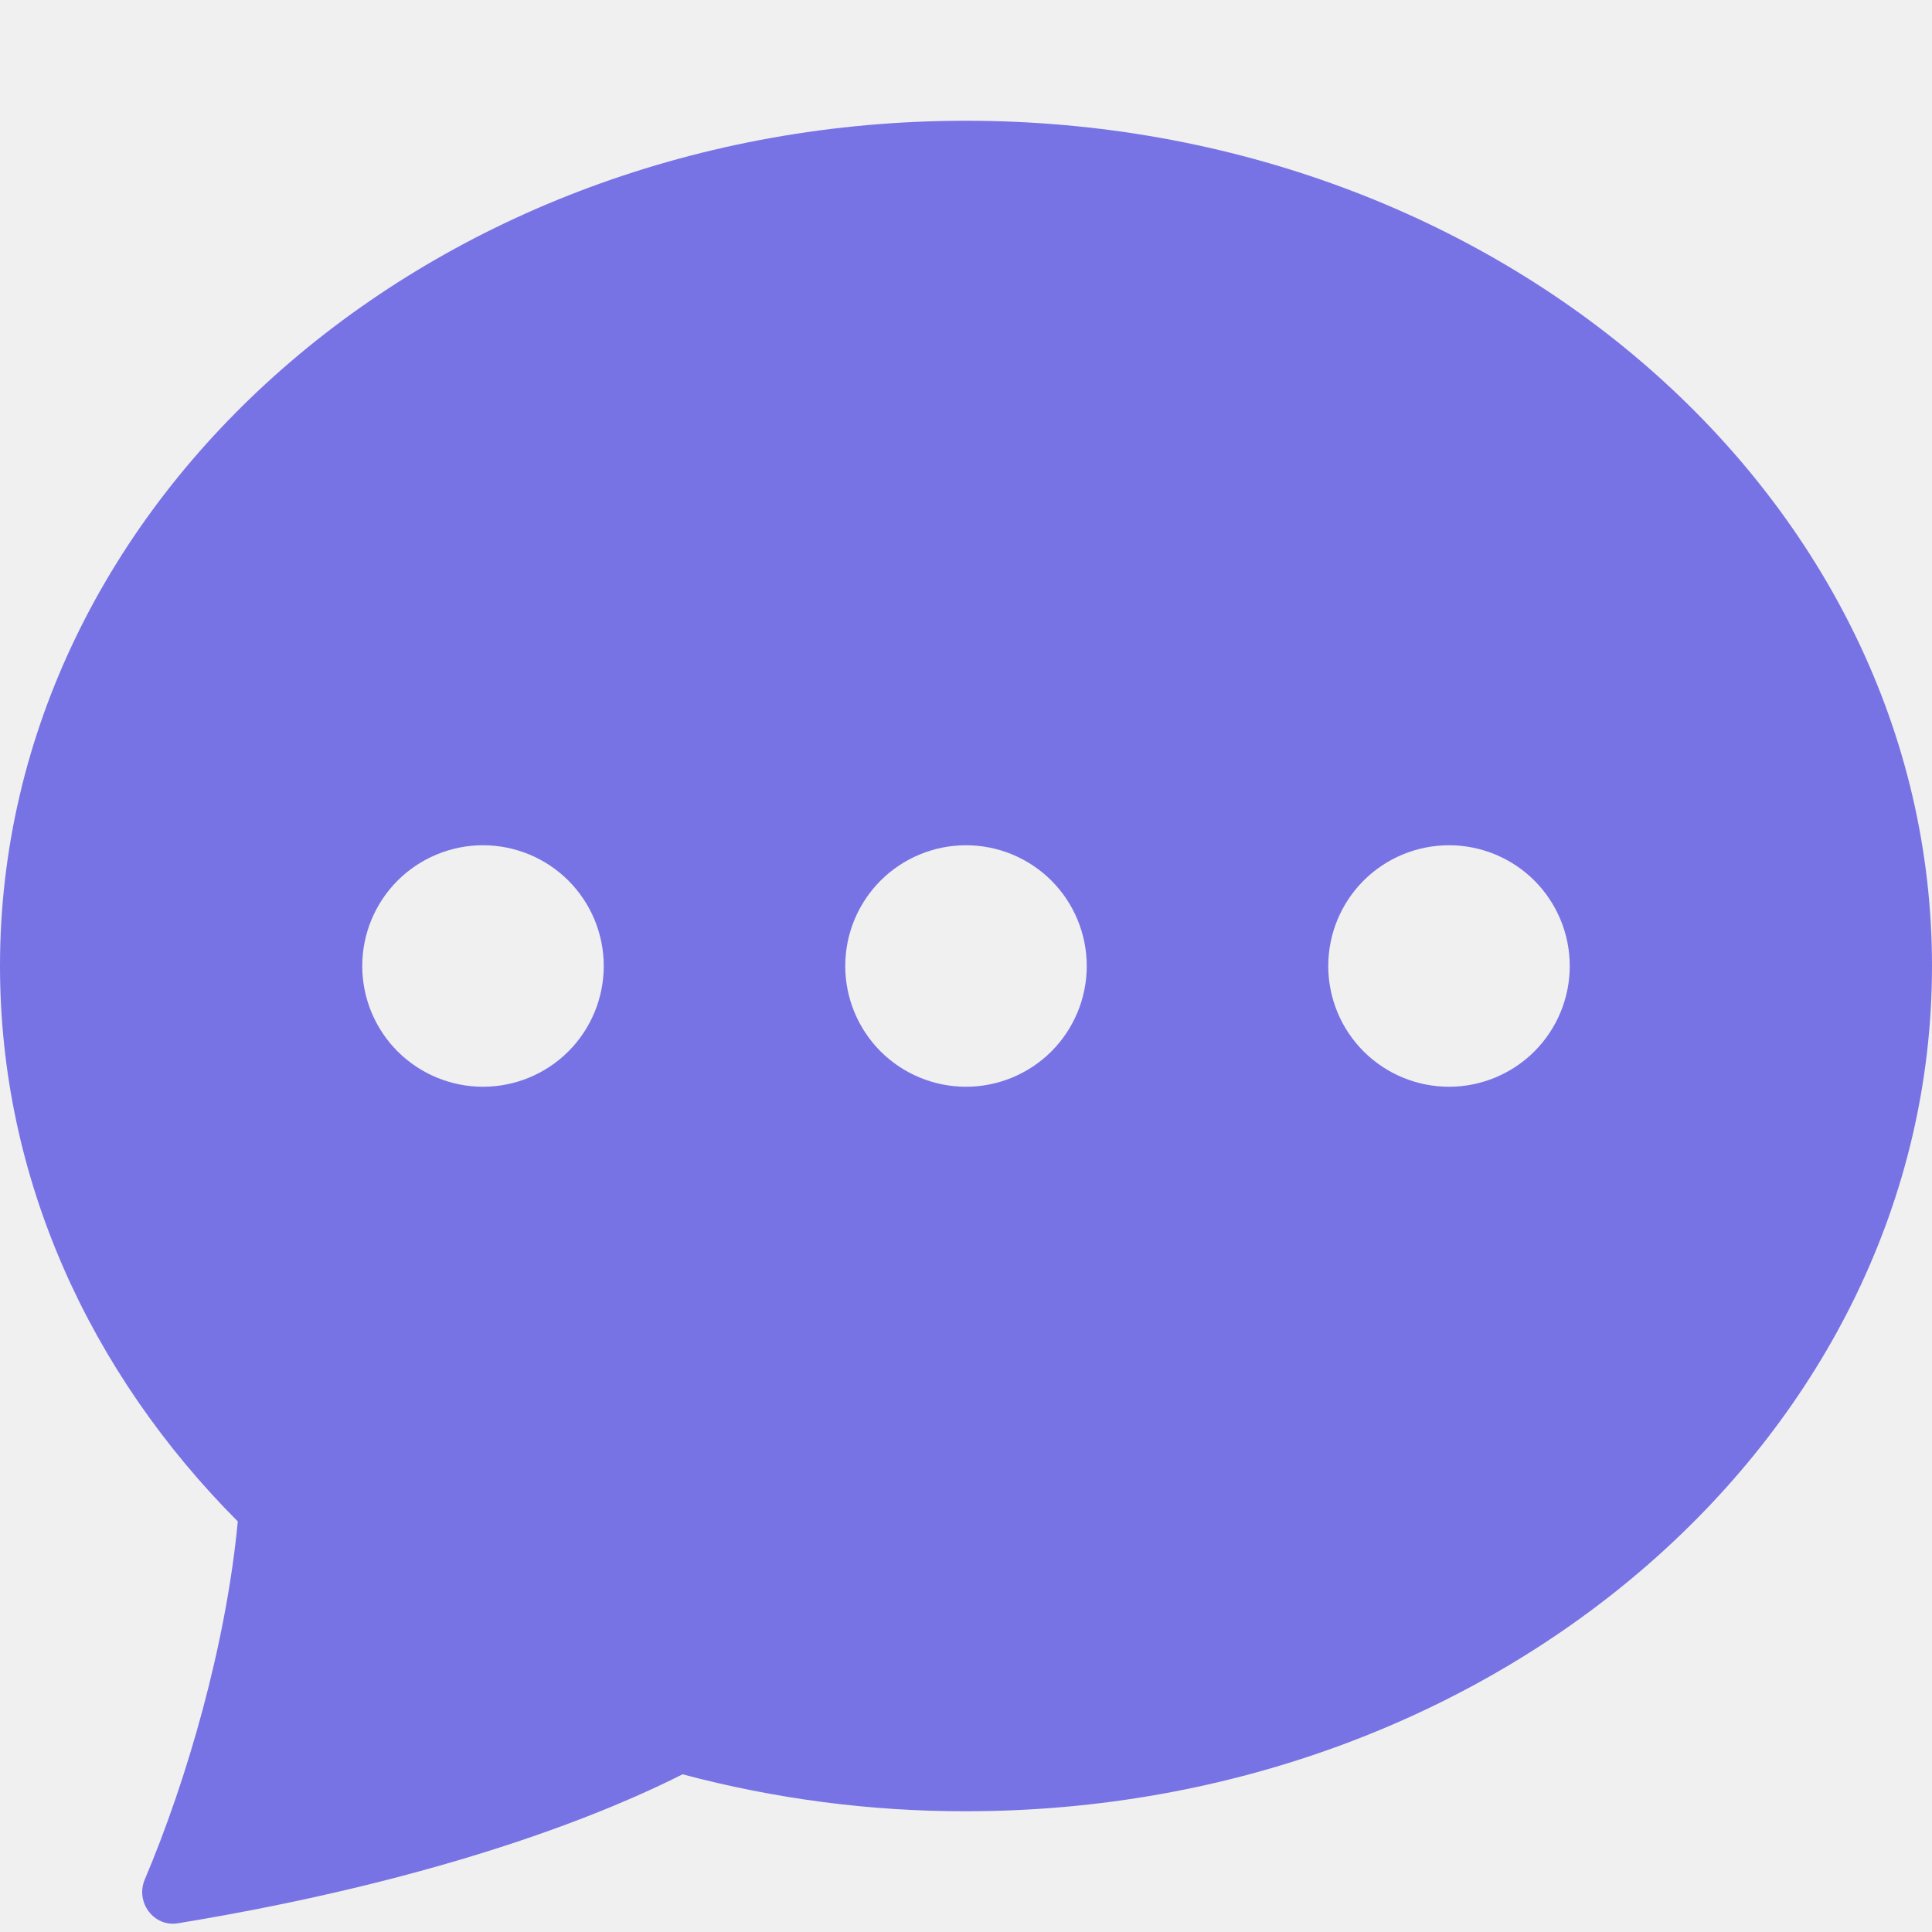
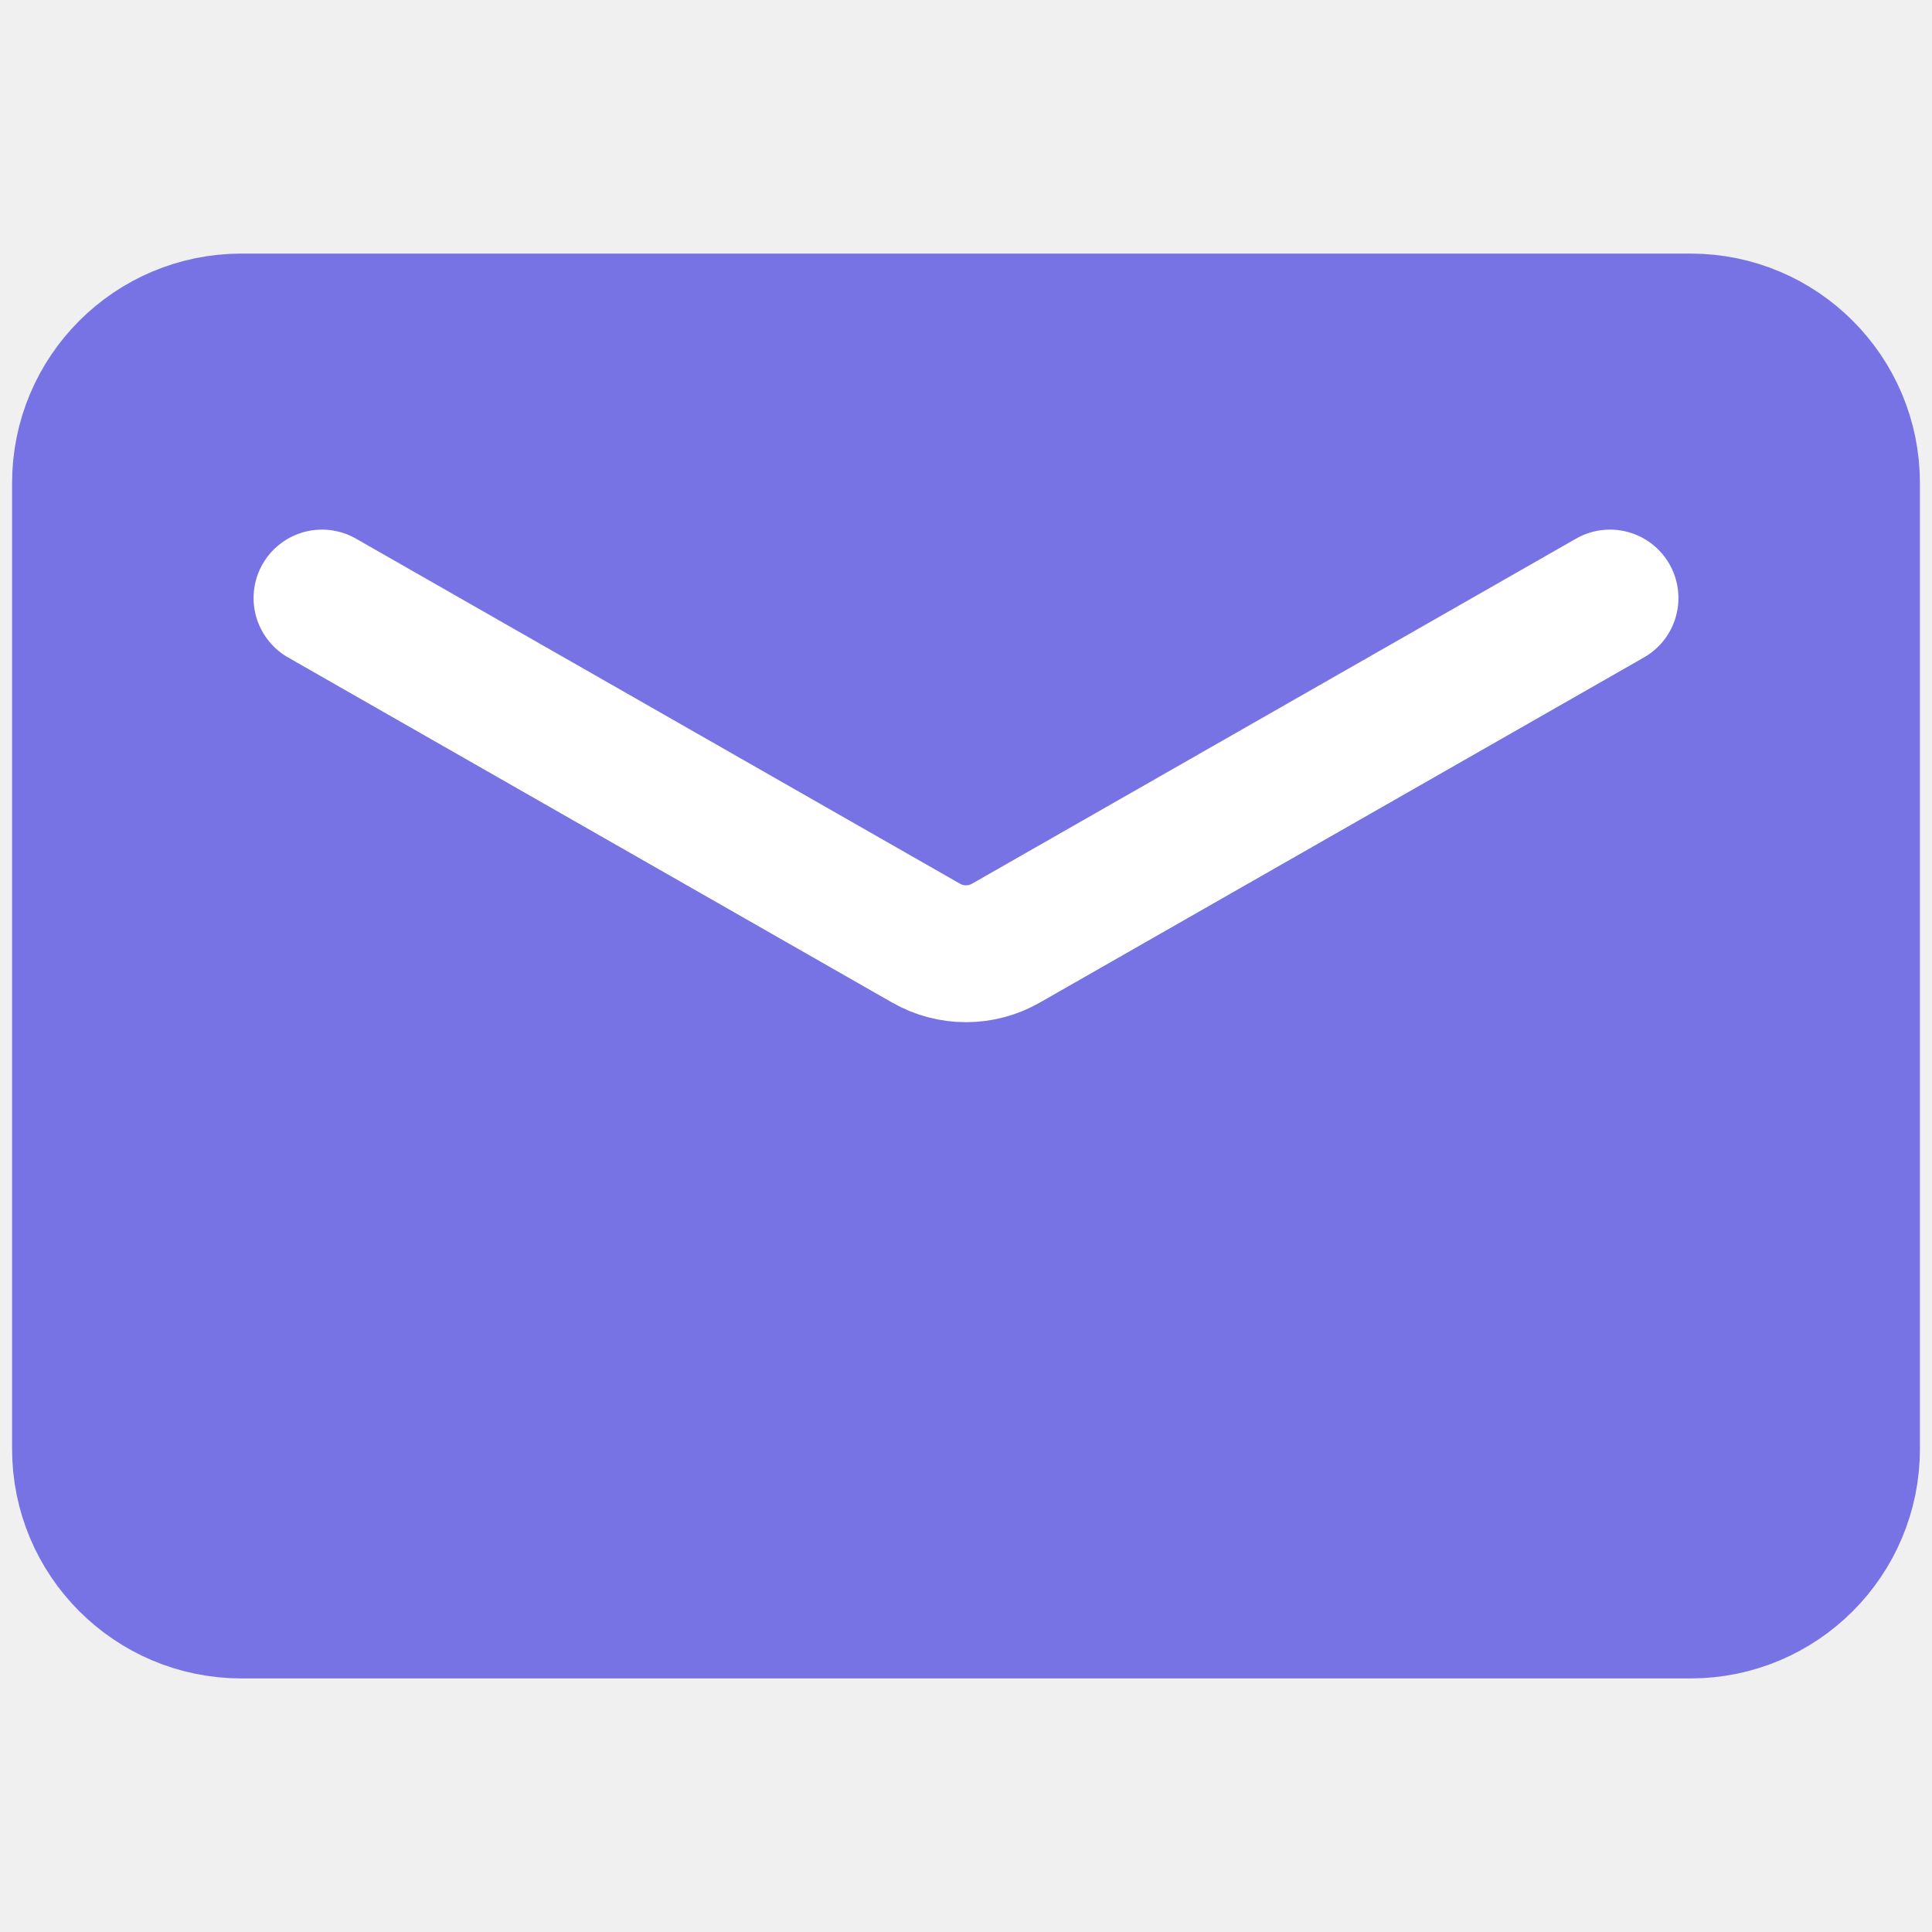
<svg xmlns="http://www.w3.org/2000/svg" width="24" height="24" viewBox="0 0 24 24" fill="none">
-   <path d="M24 12C24 17.799 18.627 22.5 12 22.5C10.812 22.502 9.628 22.347 8.479 22.041C7.604 22.485 5.592 23.337 2.208 23.892C1.908 23.94 1.68 23.628 1.798 23.349C2.329 22.095 2.809 20.424 2.954 18.9C1.116 17.055 0 14.64 0 12C0 6.201 5.373 1.5 12 1.5C18.627 1.5 24 6.201 24 12ZM7.5 12C7.5 11.602 7.342 11.221 7.061 10.939C6.779 10.658 6.398 10.5 6 10.5C5.602 10.5 5.221 10.658 4.939 10.939C4.658 11.221 4.5 11.602 4.5 12C4.5 12.398 4.658 12.779 4.939 13.061C5.221 13.342 5.602 13.5 6 13.5C6.398 13.5 6.779 13.342 7.061 13.061C7.342 12.779 7.5 12.398 7.5 12V12ZM13.5 12C13.5 11.602 13.342 11.221 13.061 10.939C12.779 10.658 12.398 10.5 12 10.5C11.602 10.5 11.221 10.658 10.939 10.939C10.658 11.221 10.5 11.602 10.5 12C10.5 12.398 10.658 12.779 10.939 13.061C11.221 13.342 11.602 13.5 12 13.5C12.398 13.5 12.779 13.342 13.061 13.061C13.342 12.779 13.5 12.398 13.5 12V12ZM18 13.5C18.398 13.5 18.779 13.342 19.061 13.061C19.342 12.779 19.5 12.398 19.5 12C19.5 11.602 19.342 11.221 19.061 10.939C18.779 10.658 18.398 10.5 18 10.5C17.602 10.5 17.221 10.658 16.939 10.939C16.658 11.221 16.5 11.602 16.5 12C16.5 12.398 16.658 12.779 16.939 13.061C17.221 13.342 17.602 13.5 18 13.5V13.5Z" fill="#7873E5" />
+   <rect x="1" y="4" width="22" height="16" rx="2" fill="#7873E5" stroke="#7873E5" stroke-width="1.7" />
+   <path d="M4 7.429L11.504 11.716C11.811 11.892 12.189 11.892 12.496 11.716L20 7.429" stroke="white" stroke-width="1.7" stroke-linecap="round" stroke-linejoin="round" />
</svg>
